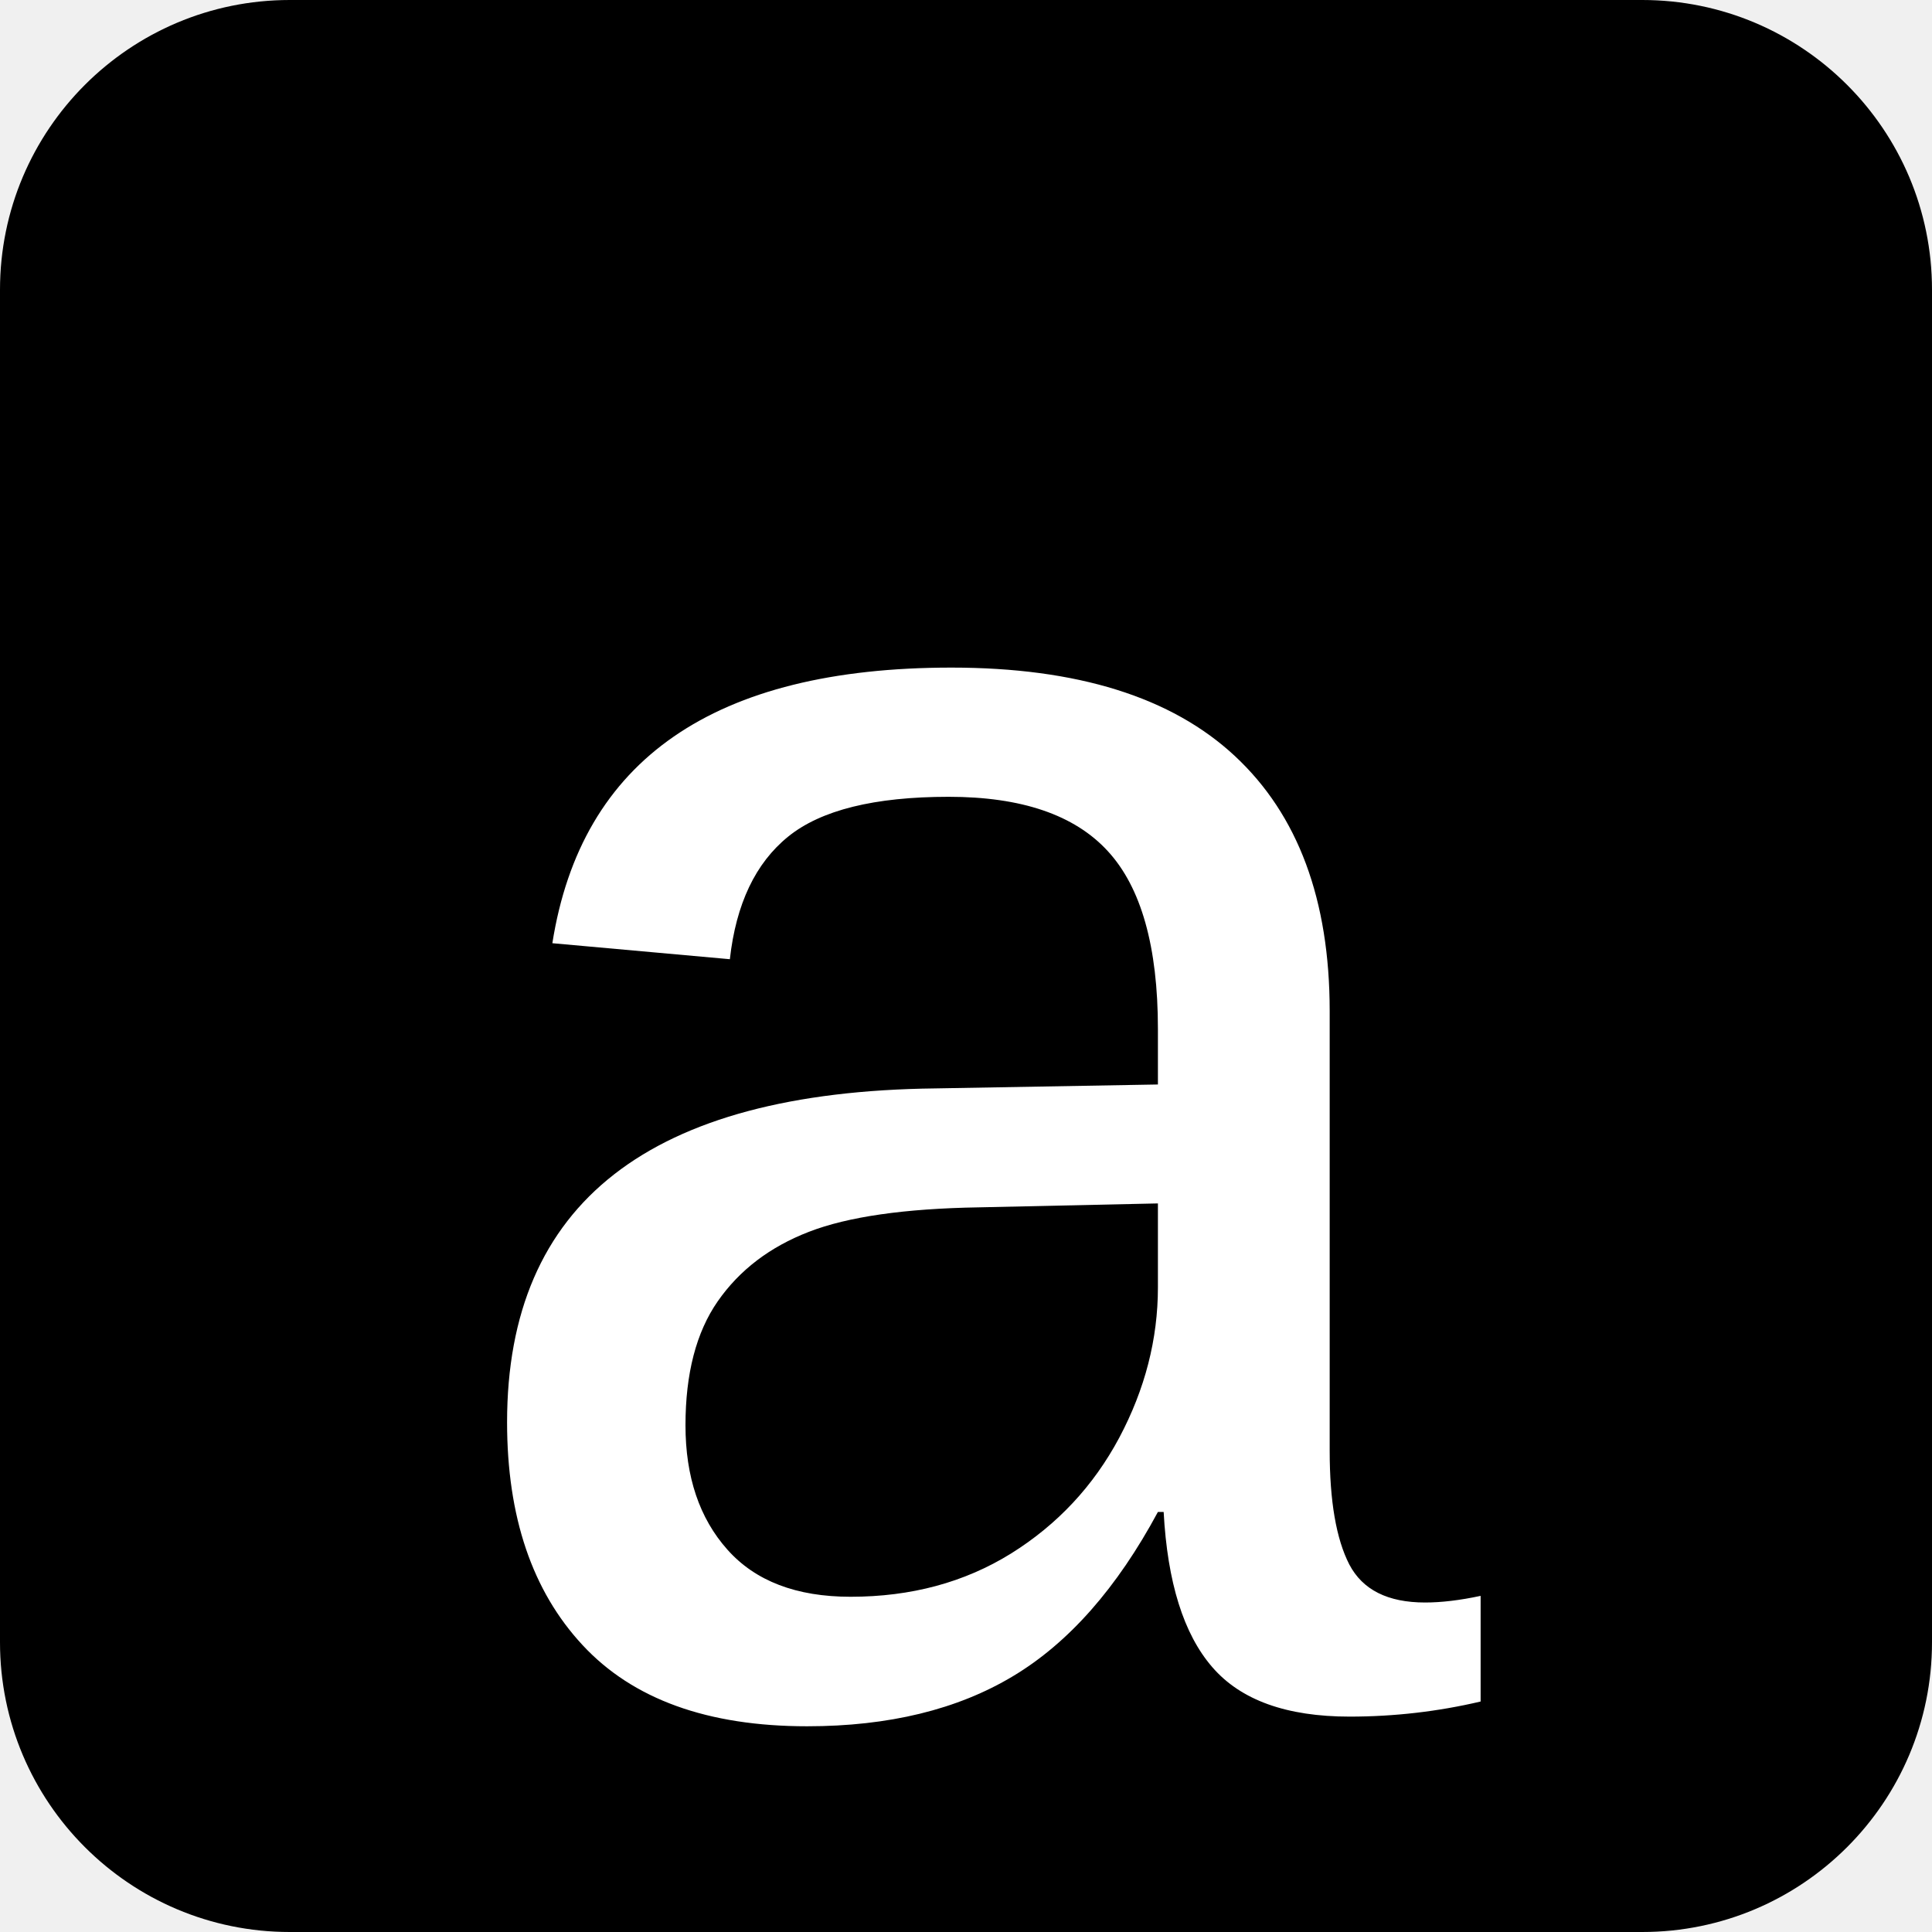
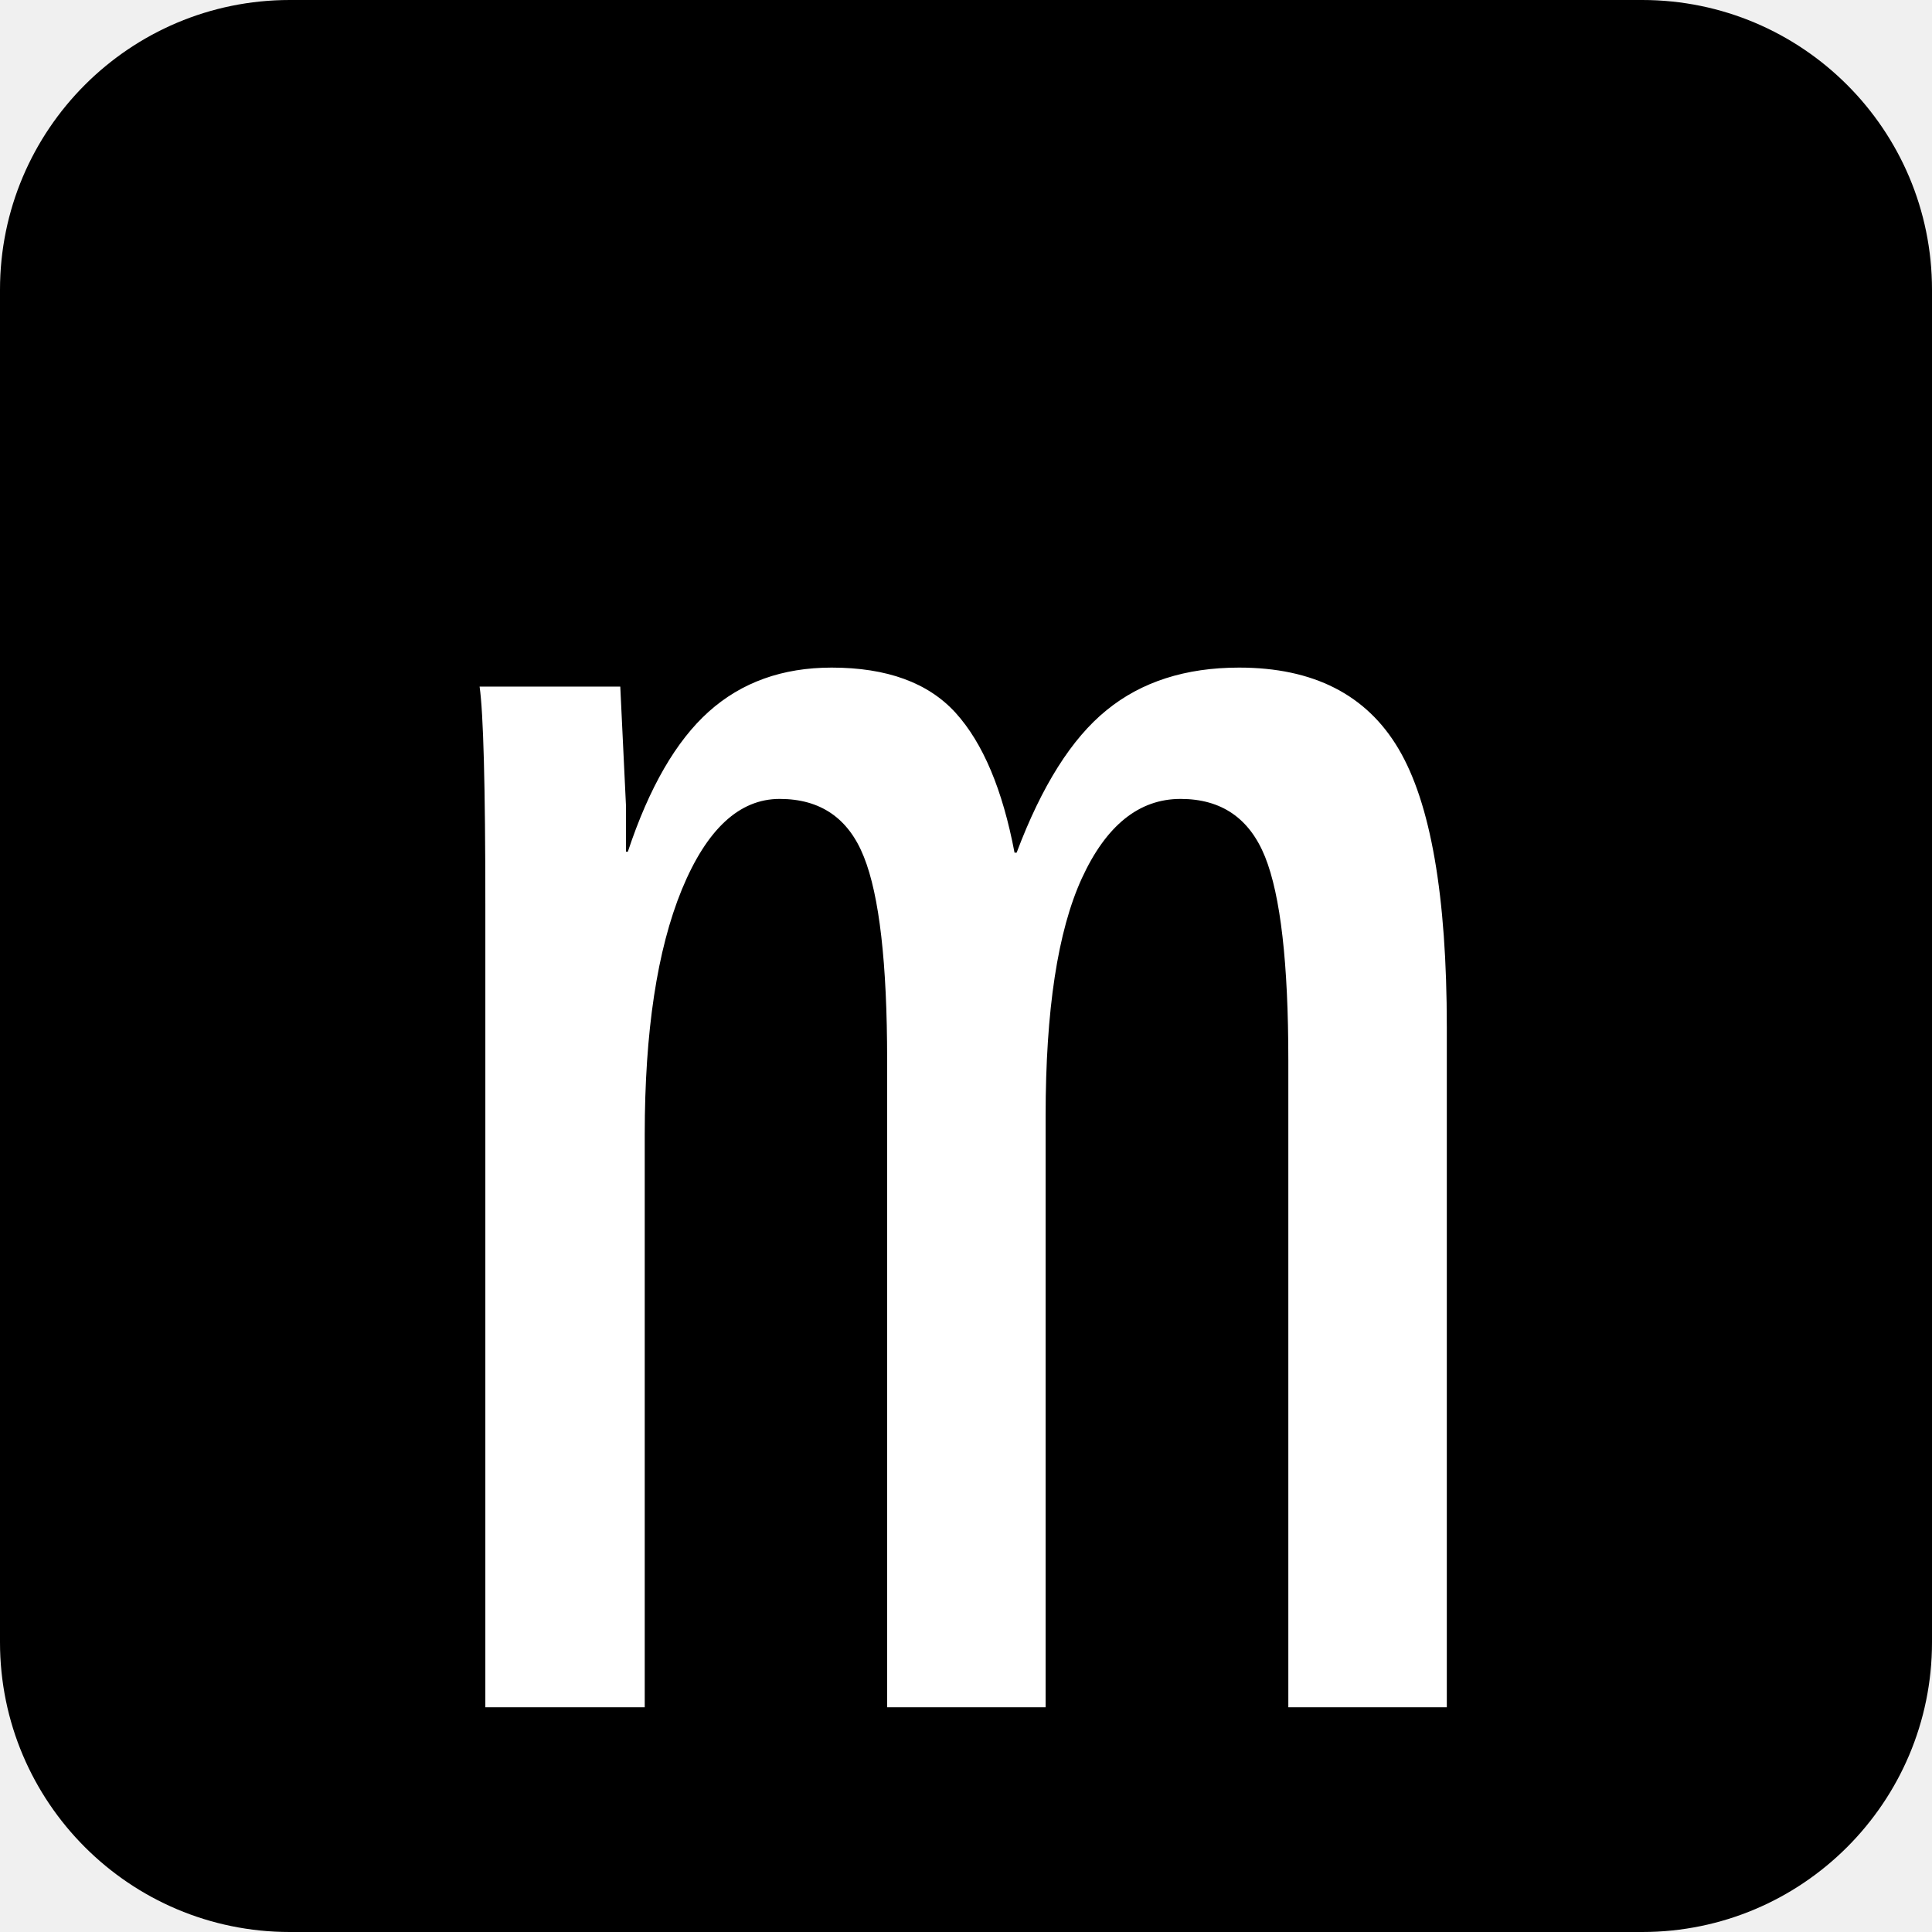
<svg xmlns="http://www.w3.org/2000/svg" width="100" height="100" viewBox="0 0 100 100">
  <rect width="100" height="100" fill="#000000" rx="15" ry="15" />
  <text x="50%" y="50%" dy=".1em" text-anchor="middle" dominant-baseline="middle" font-size="100" fill="#FFFFFF" font-family="Courier New, monospace">
-         a
+         m
    </text>
</svg>
